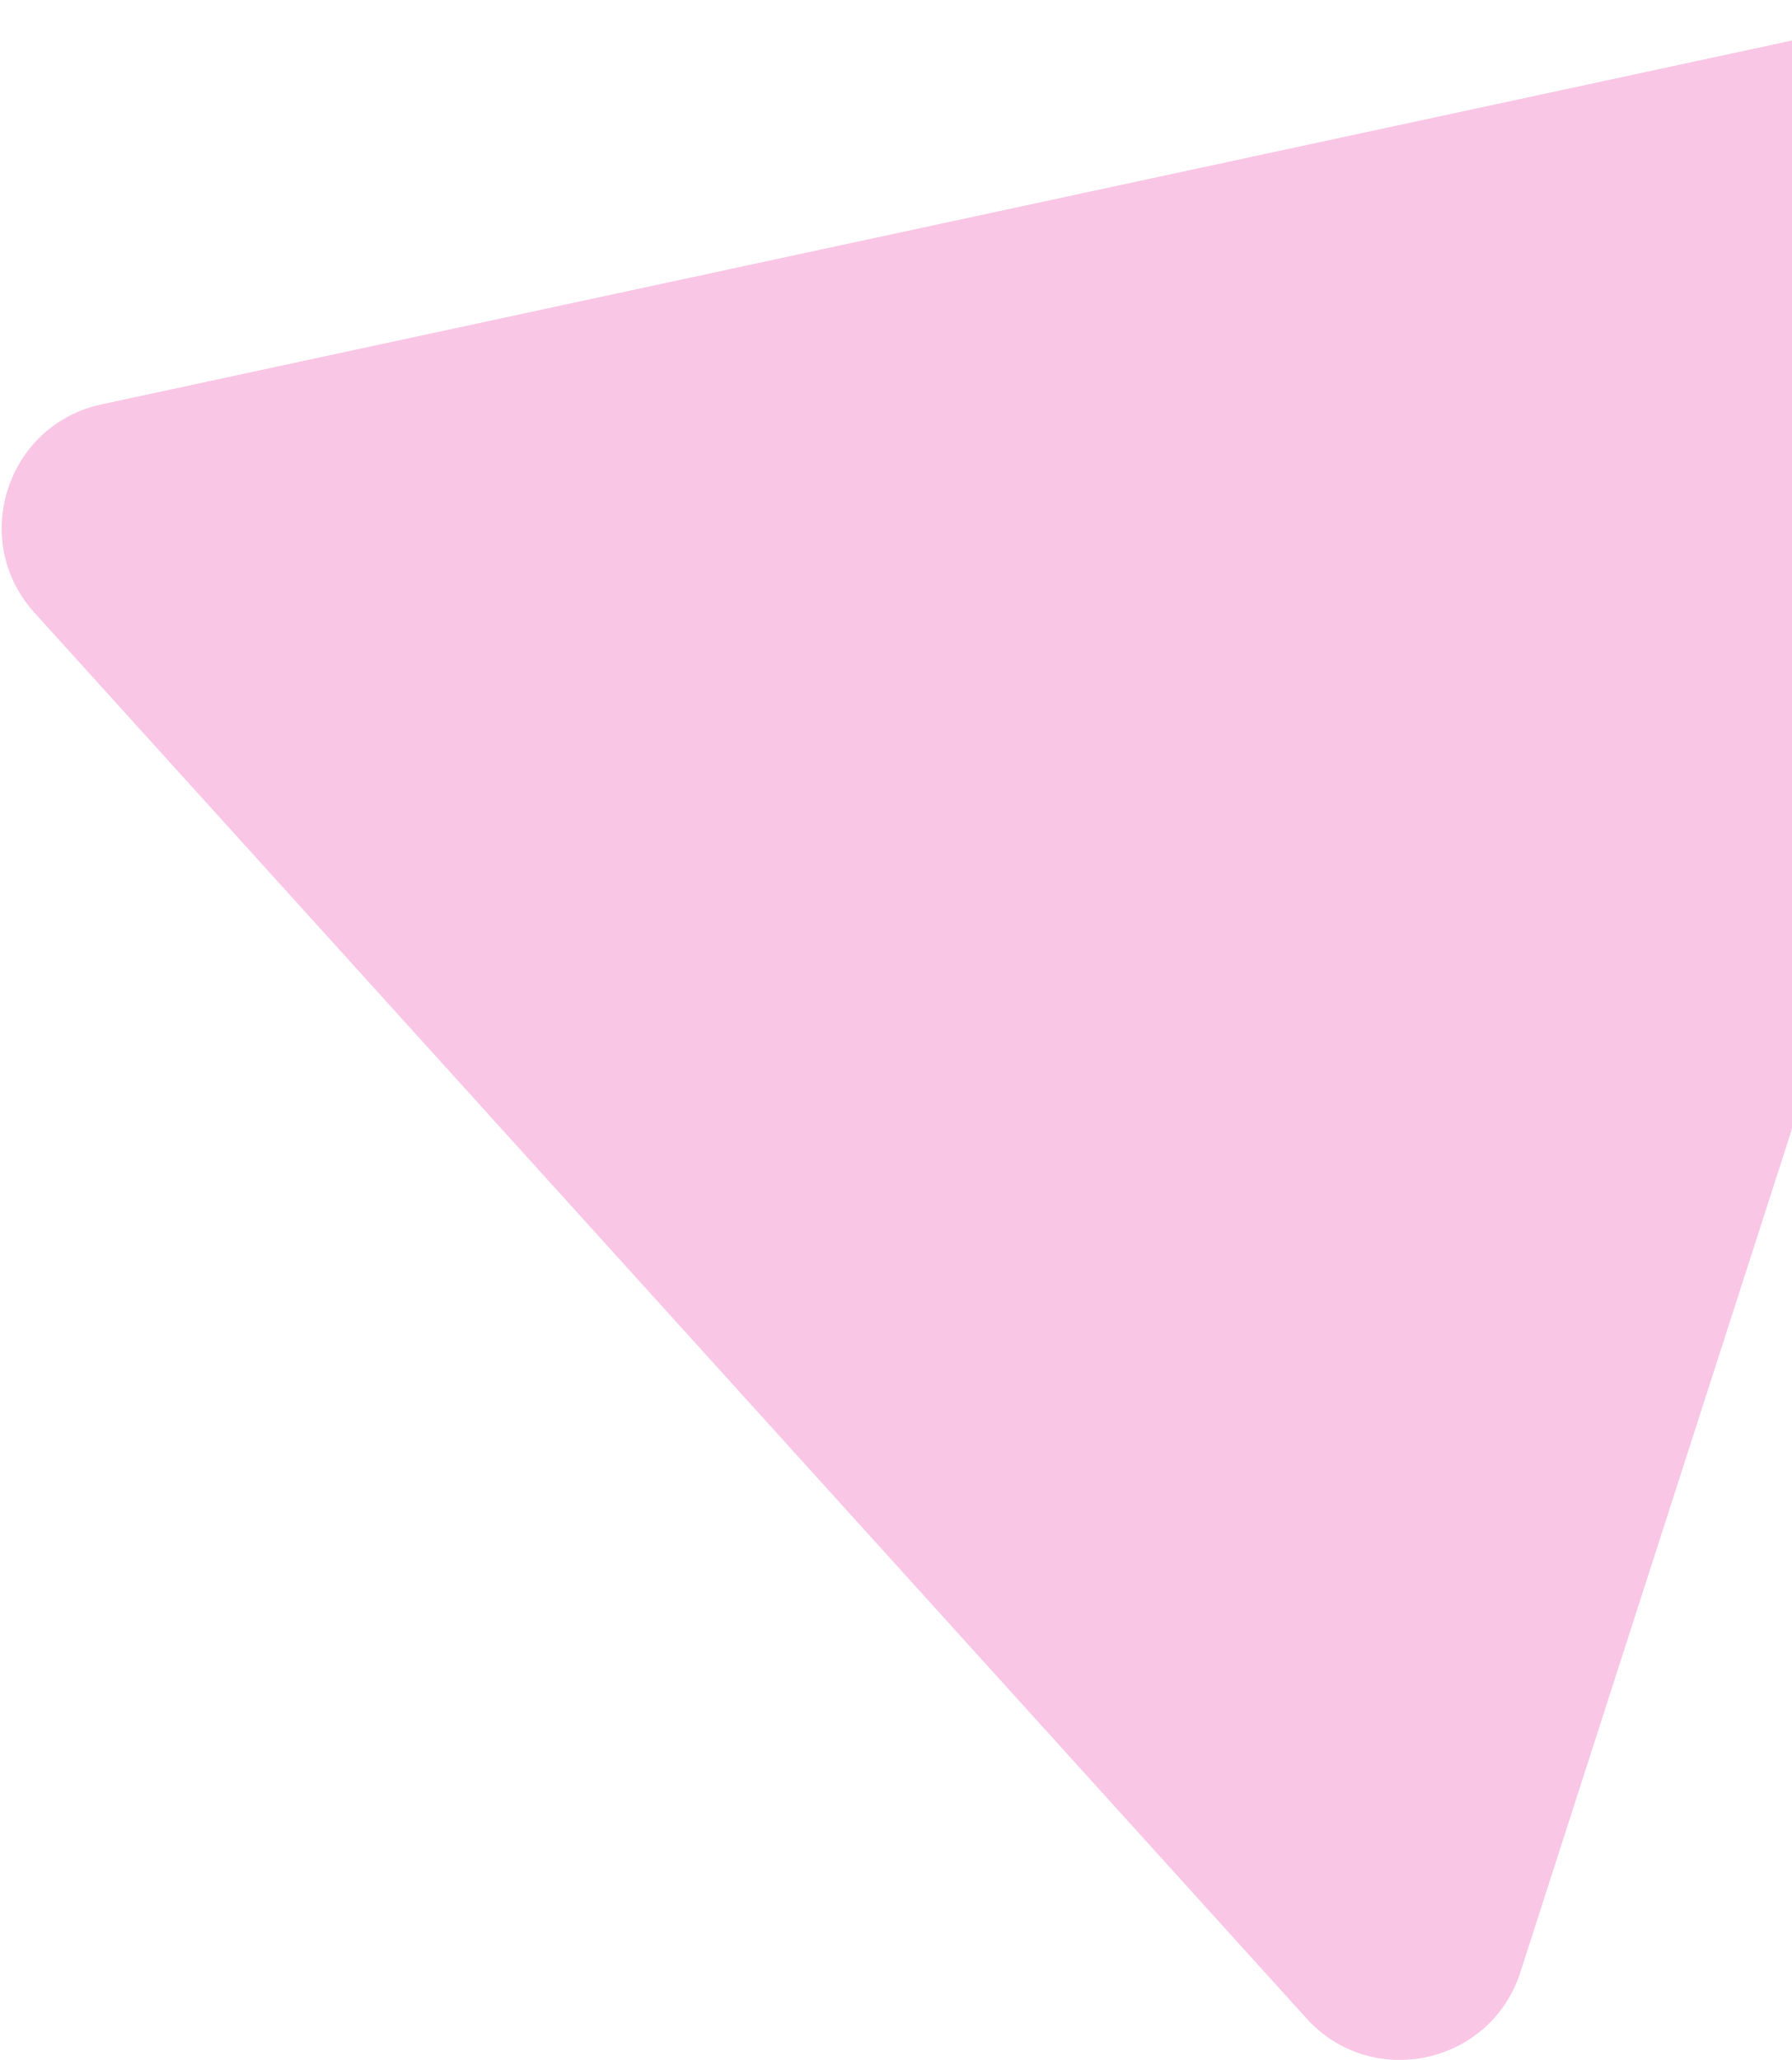
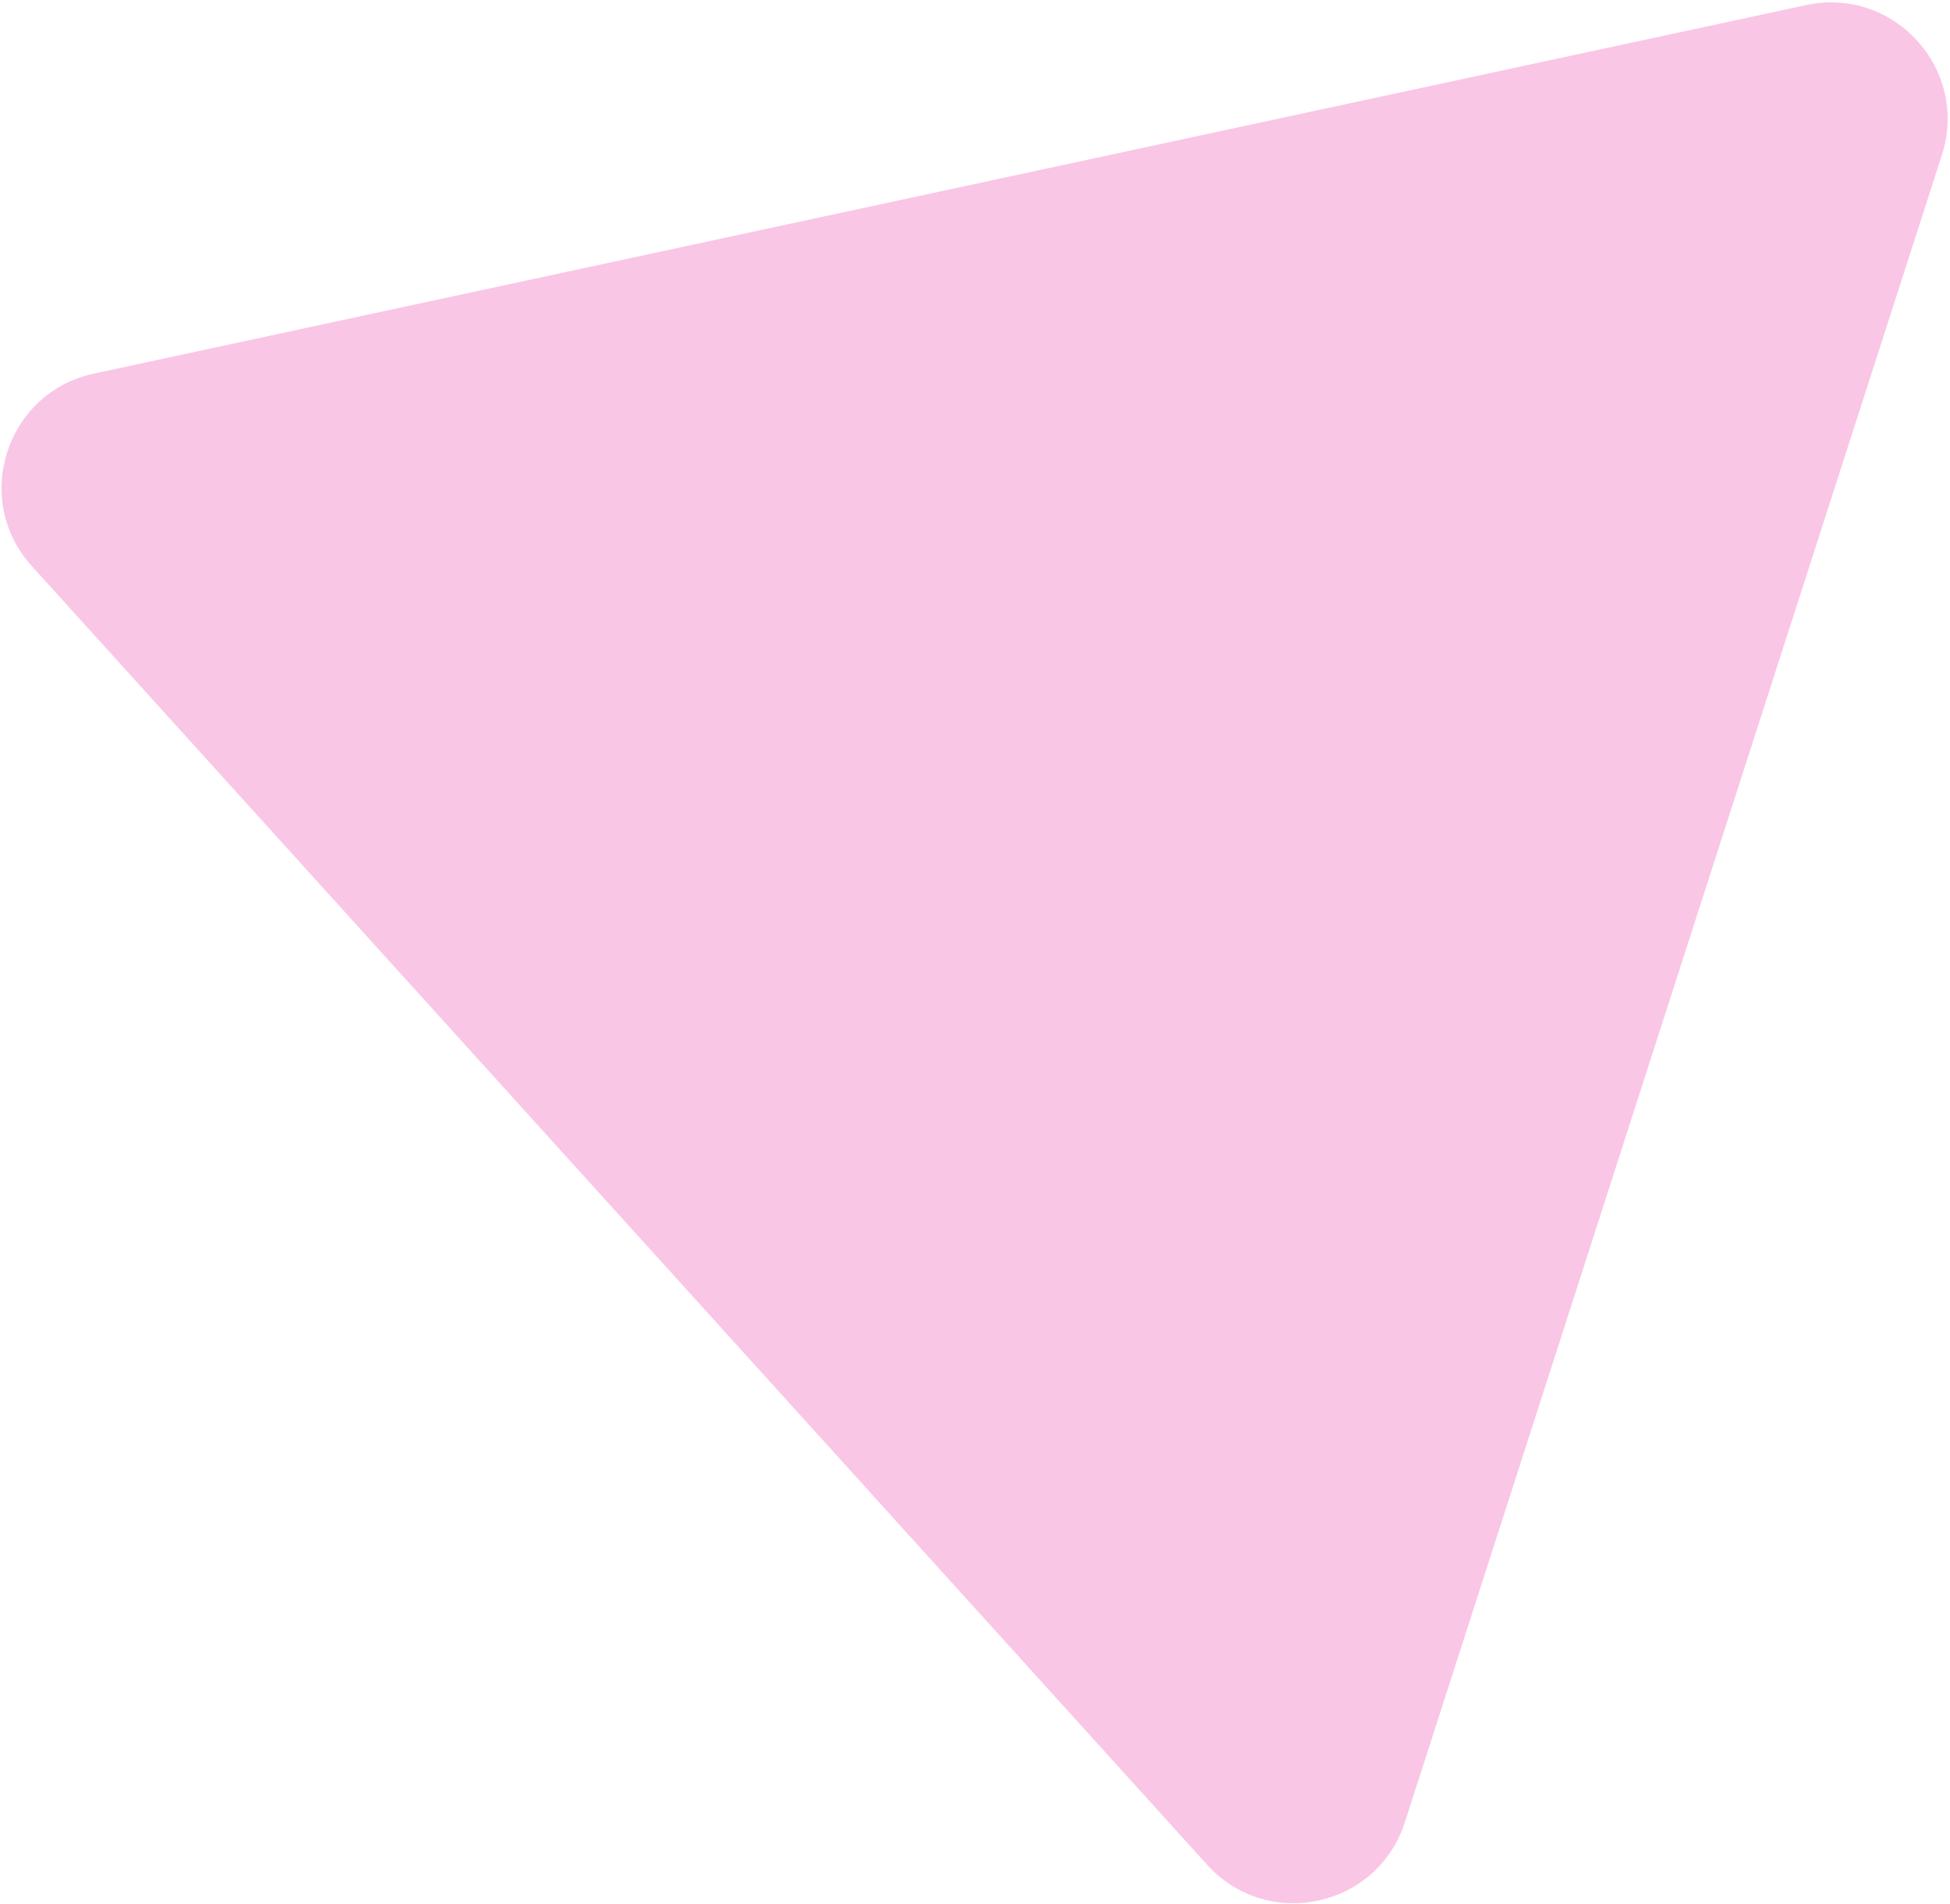
- <svg xmlns="http://www.w3.org/2000/svg" width="567" height="652" viewBox="0 0 567 652" fill="none">
+ <svg xmlns="http://www.w3.org/2000/svg" width="668" height="652" viewBox="0 0 668 652" fill="none">
  <path d="M618.727 1.739C648.83 -4.74 674.658 23.798 665.217 53.107L481.258 624.223C471.818 653.532 434.19 661.631 413.527 638.801L10.905 193.929C-9.757 171.099 2.044 134.463 32.147 127.984L618.727 1.739Z" fill="#EF40A9" fill-opacity="0.3" />
</svg>
